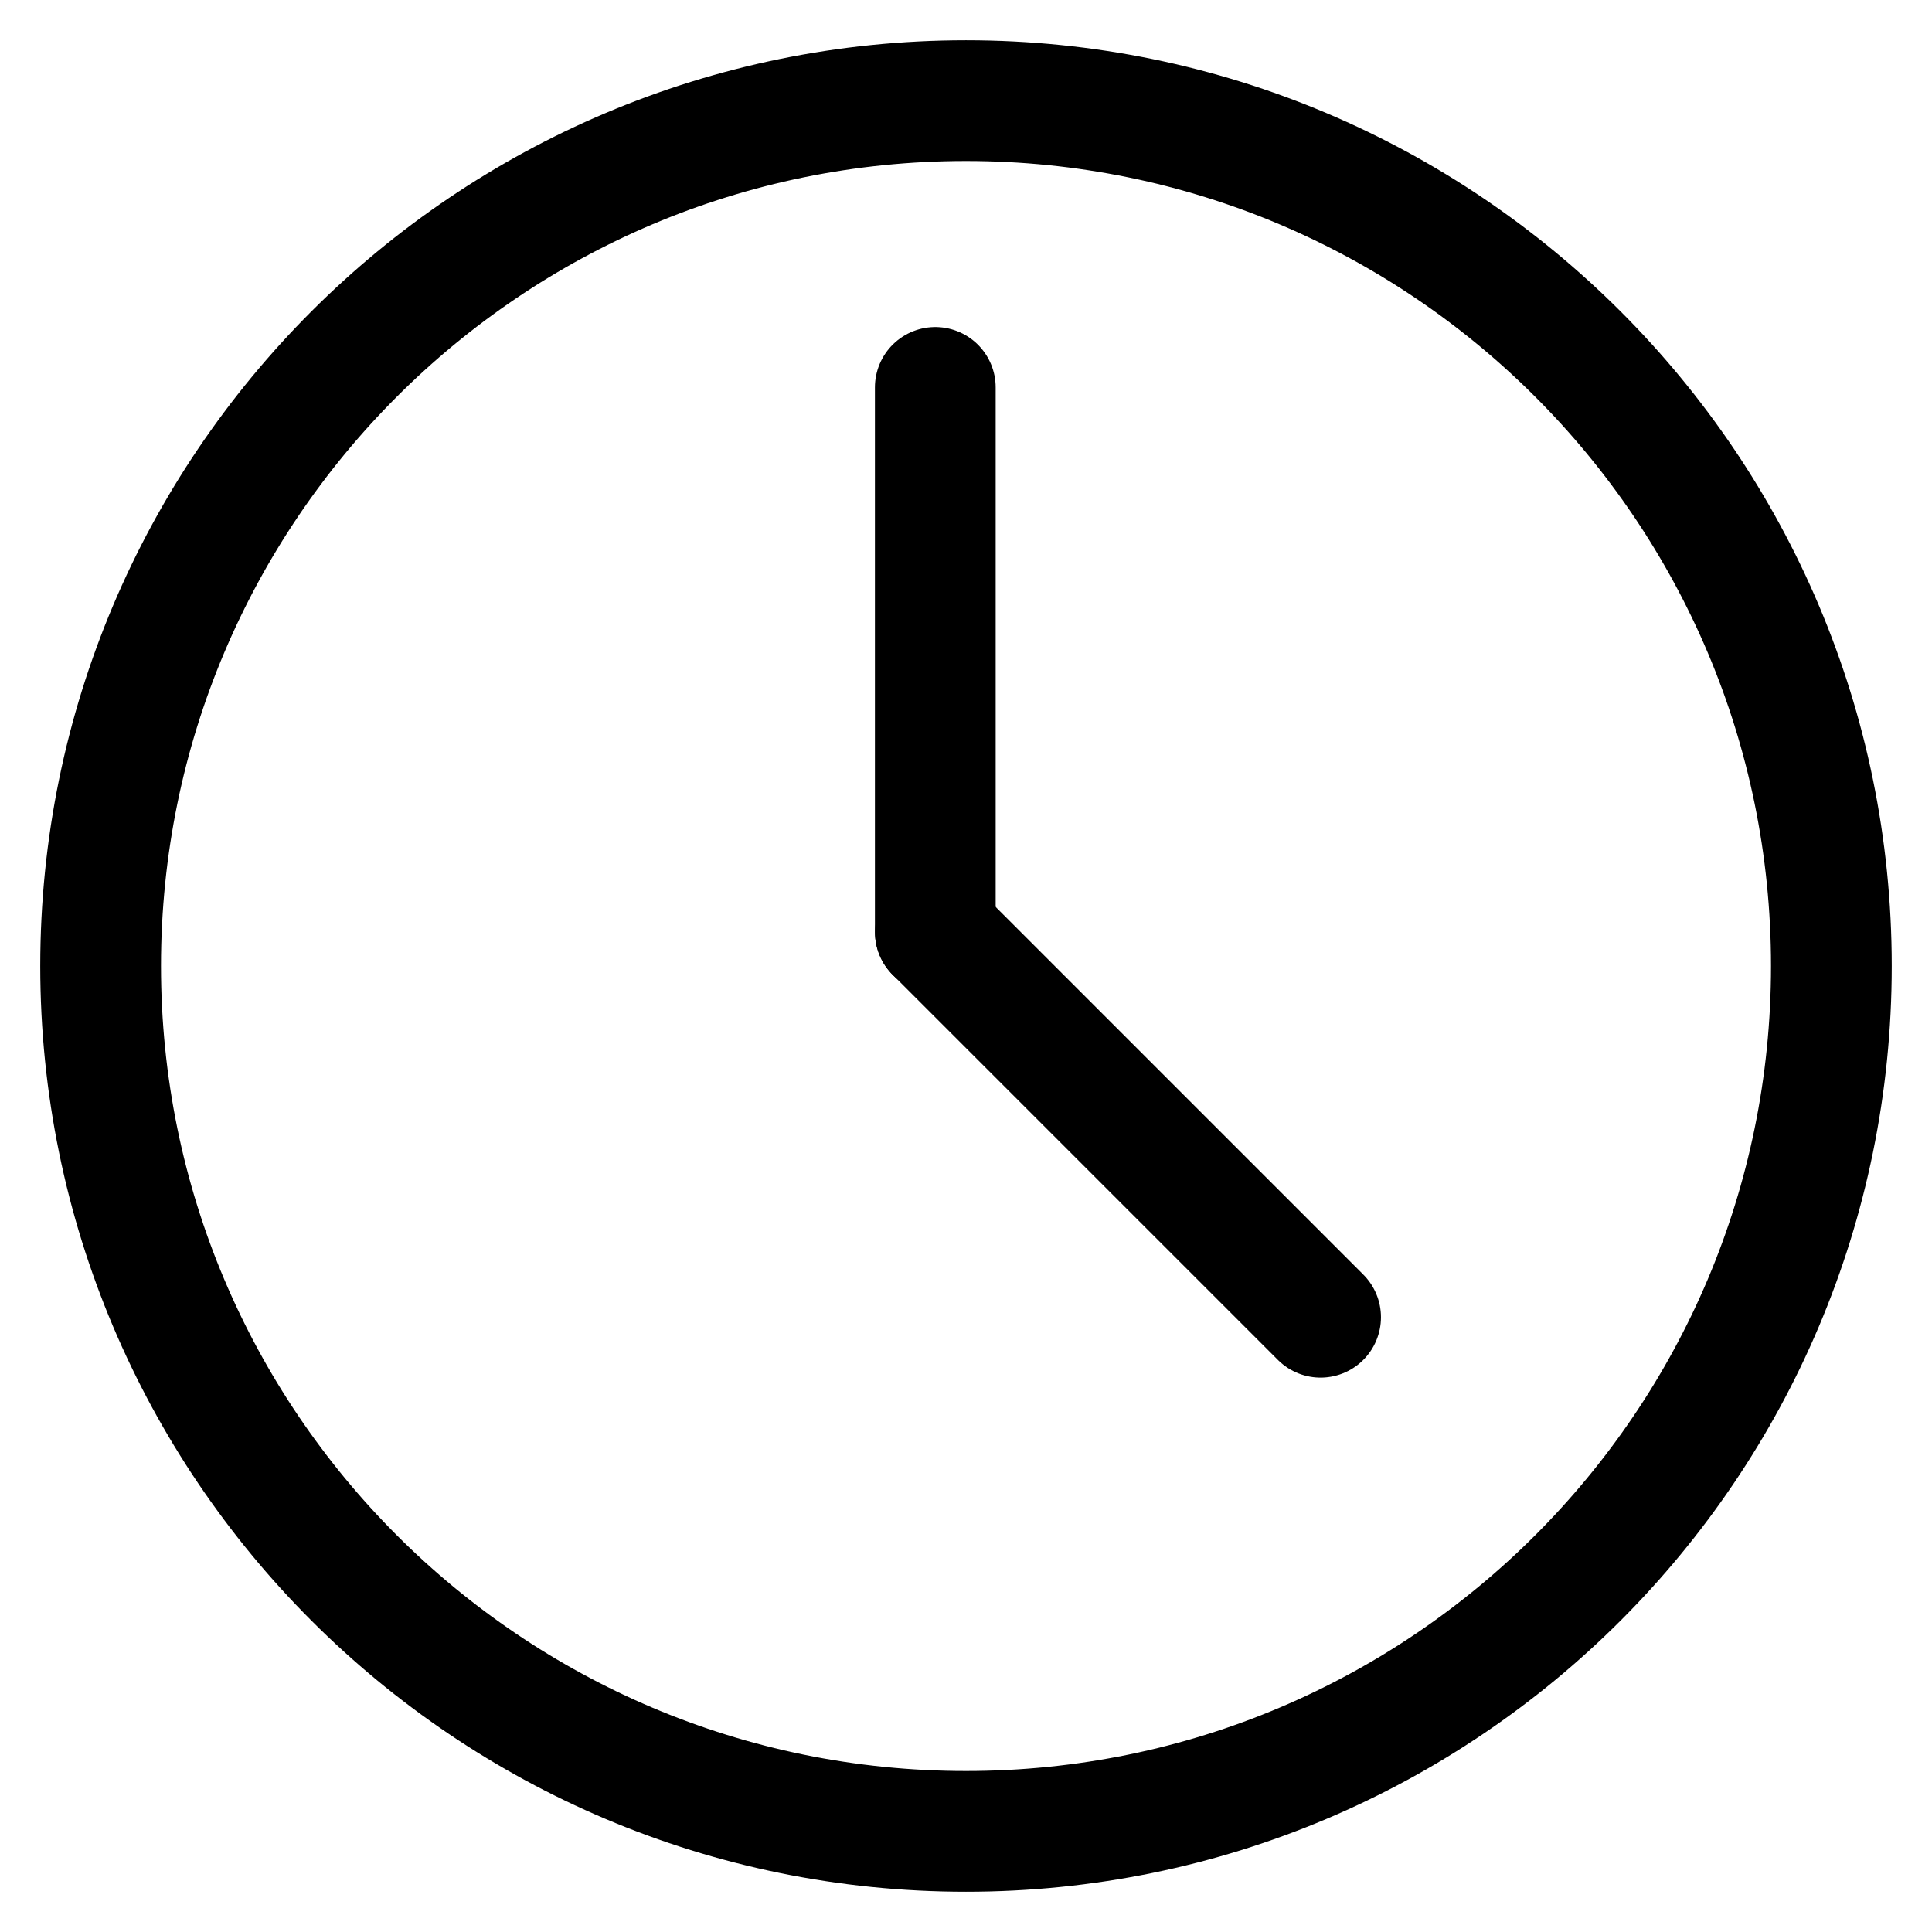
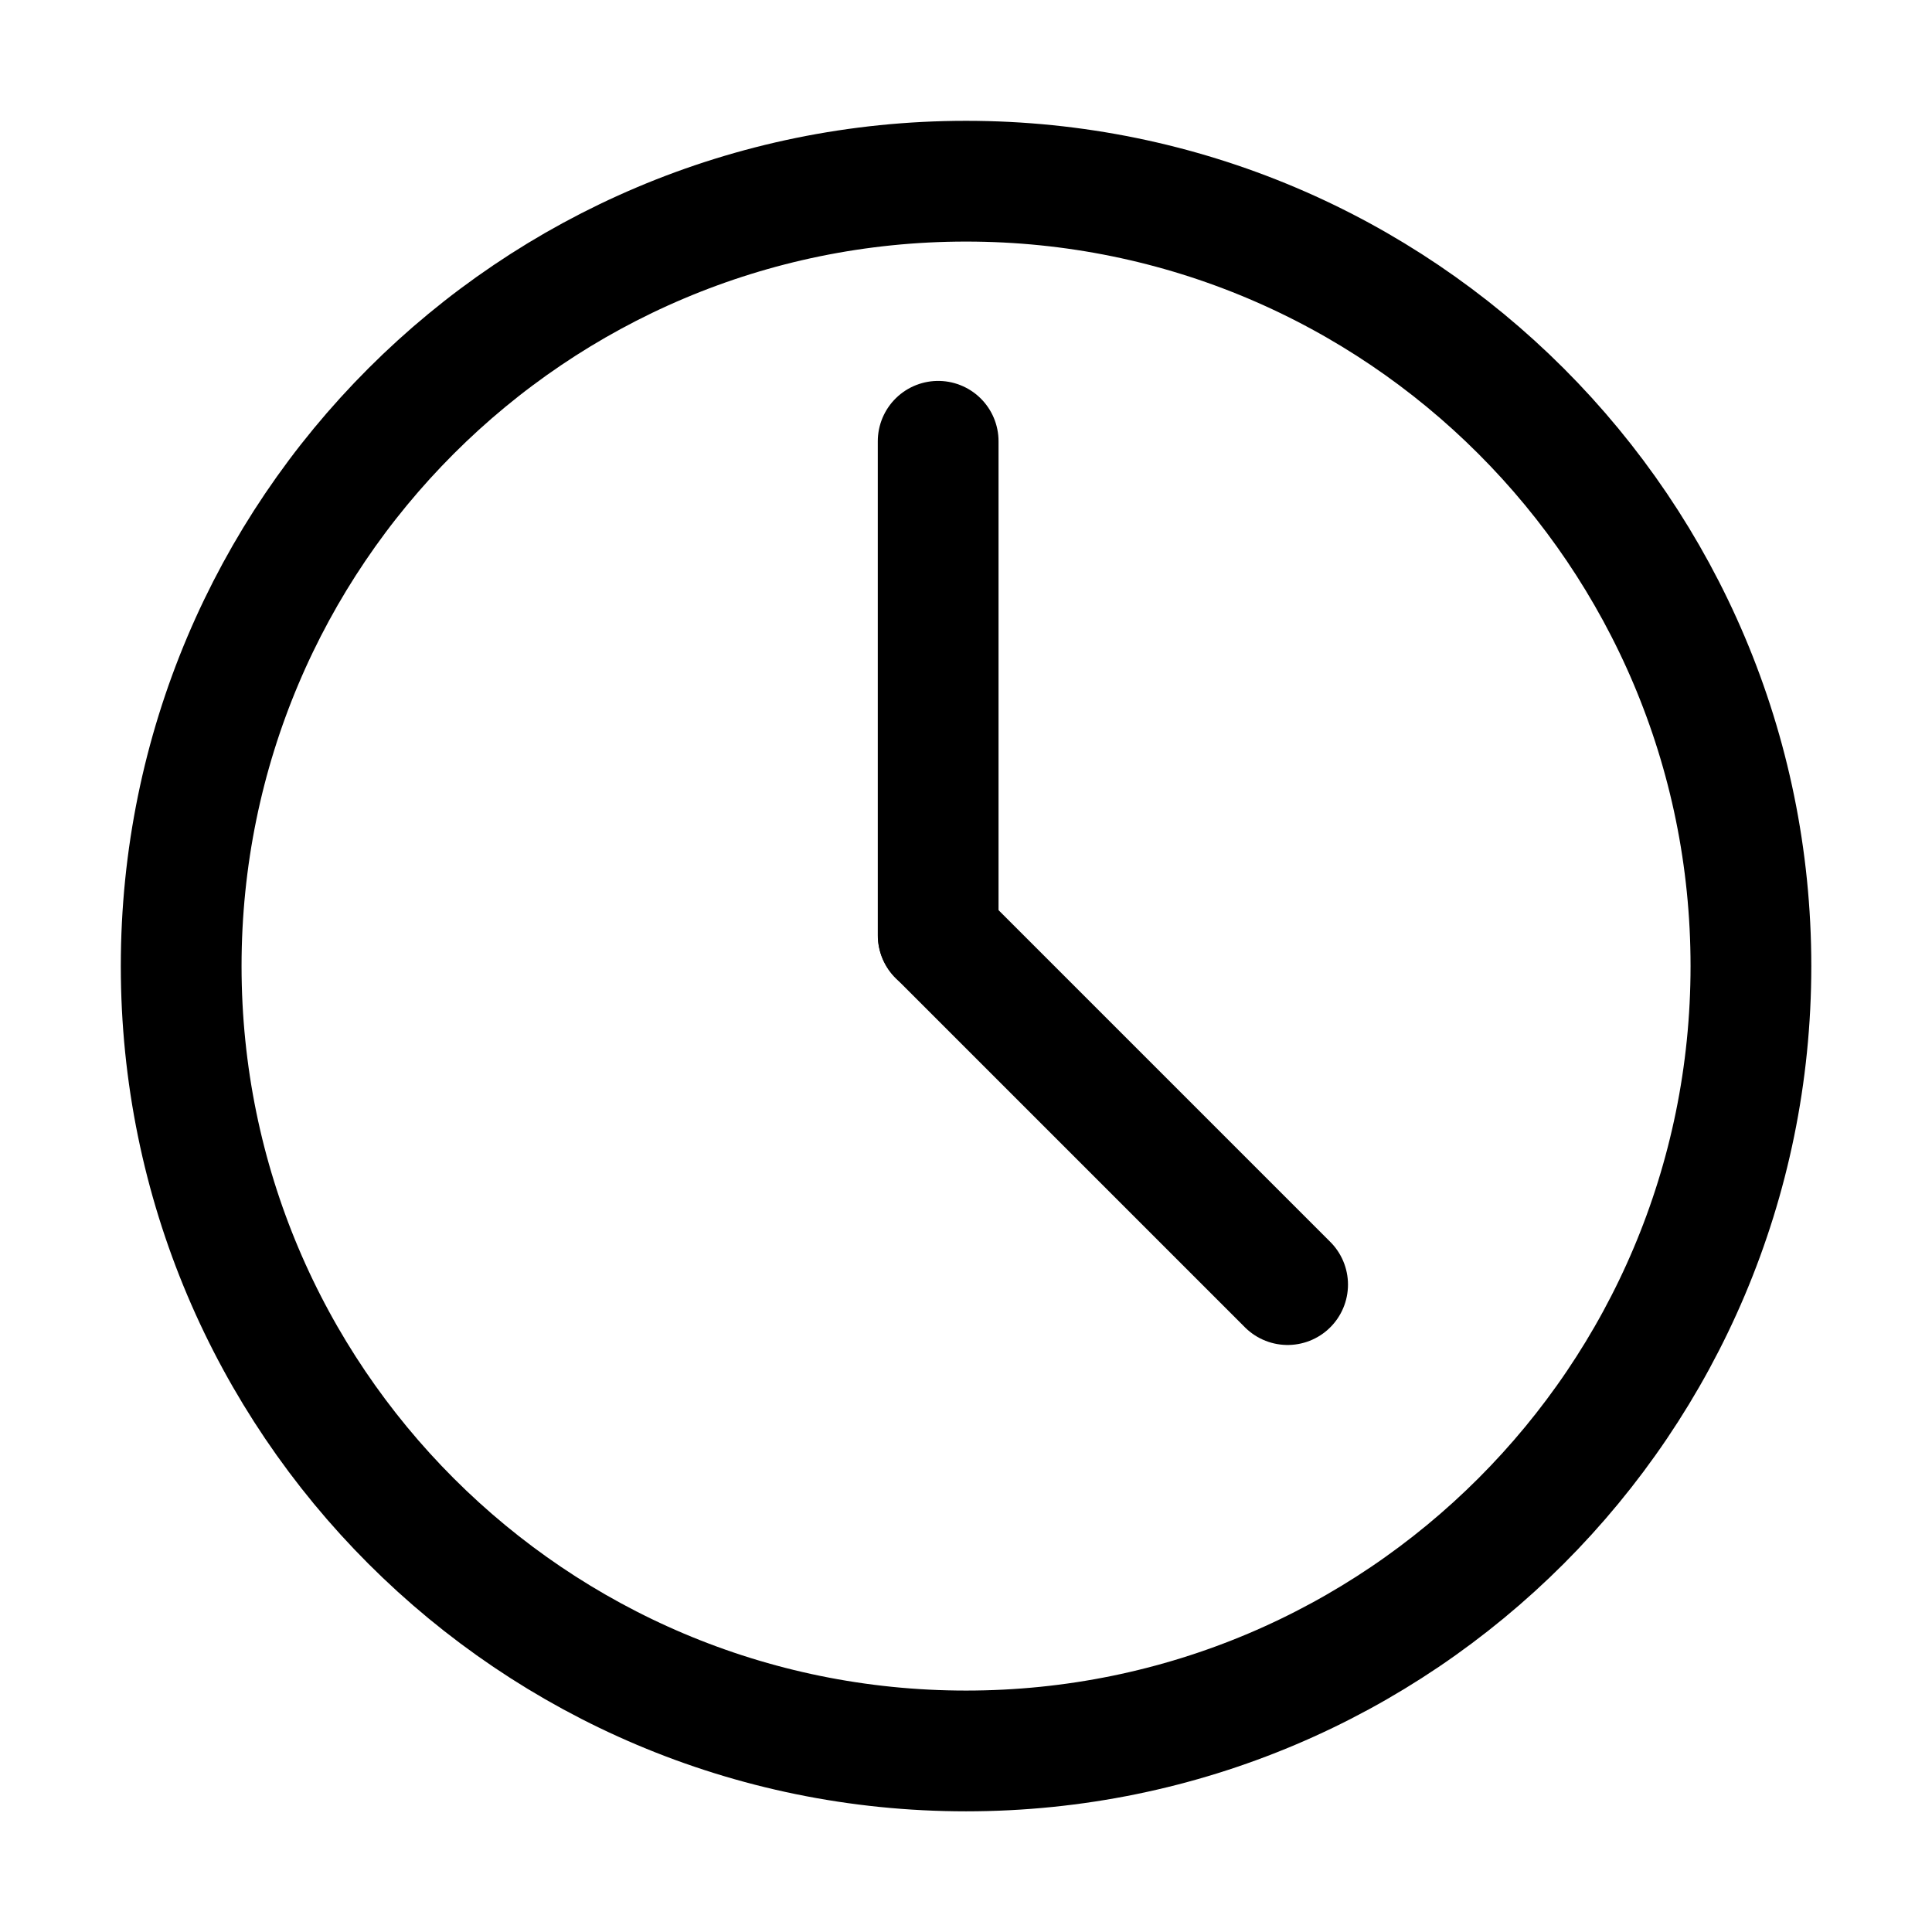
- <svg xmlns="http://www.w3.org/2000/svg" width="144" height="144" id="svg2" version="1.1">
+ <svg xmlns="http://www.w3.org/2000/svg" width="32" height="32" id="svg2" version="1.1">
  <defs id="defs4" />
-   <g id="layer1" transform="translate(0,-908.3622)">
-     <g id="g4611" transform="matrix(1.44944,0,0,1.449427,2.426875,-475.3873)" style="stroke-width:6.209;stroke-miterlimit:4;stroke-dasharray:none">
-       <ellipse ry="44.5" rx="44.5" id="path2990" style="fill:none;stroke:#000000;stroke-width:6.209;stroke-miterlimit:4;stroke-dasharray:none;stroke-opacity:1" cx="48" cy="1004.362" />
-       <path id="path4541" d="M 46.421,1002.619 V 974.61" style="fill:none;stroke:#000000;stroke-width:6.209;stroke-linecap:round;stroke-linejoin:miter;stroke-miterlimit:4;stroke-dasharray:none;stroke-opacity:1" />
-       <path id="path4541-7" d="m 46.428,1002.618 19.806,19.806" style="fill:none;stroke:#000000;stroke-width:6.209;stroke-linecap:round;stroke-linejoin:miter;stroke-miterlimit:4;stroke-dasharray:none;stroke-opacity:1" />
+   <g id="layer1" transform="translate(0,-1020.362)">
+     <g id="g5228" transform="matrix(2,0,0,2,0.09292318,-1052.455)">
+       <circle r="6.5" id="path2990" style="fill:none;stroke:#000000;stroke-width:1;stroke-miterlimit:4;stroke-dasharray:none;stroke-opacity:1" cx="7.954" cy="1044.409" />
+       <path id="path4541" d="m 7.723,1044.154 v -4.091" style="fill:none;stroke:#000000;stroke-width:1;stroke-linecap:round;stroke-linejoin:miter;stroke-miterlimit:4;stroke-dasharray:none;stroke-opacity:1" />
+       <path id="path4541-7" d="m 7.724,1044.154 2.893,2.893" style="fill:none;stroke:#000000;stroke-width:1;stroke-linecap:round;stroke-linejoin:miter;stroke-miterlimit:4;stroke-dasharray:none;stroke-opacity:1" />
    </g>
  </g>
</svg>
